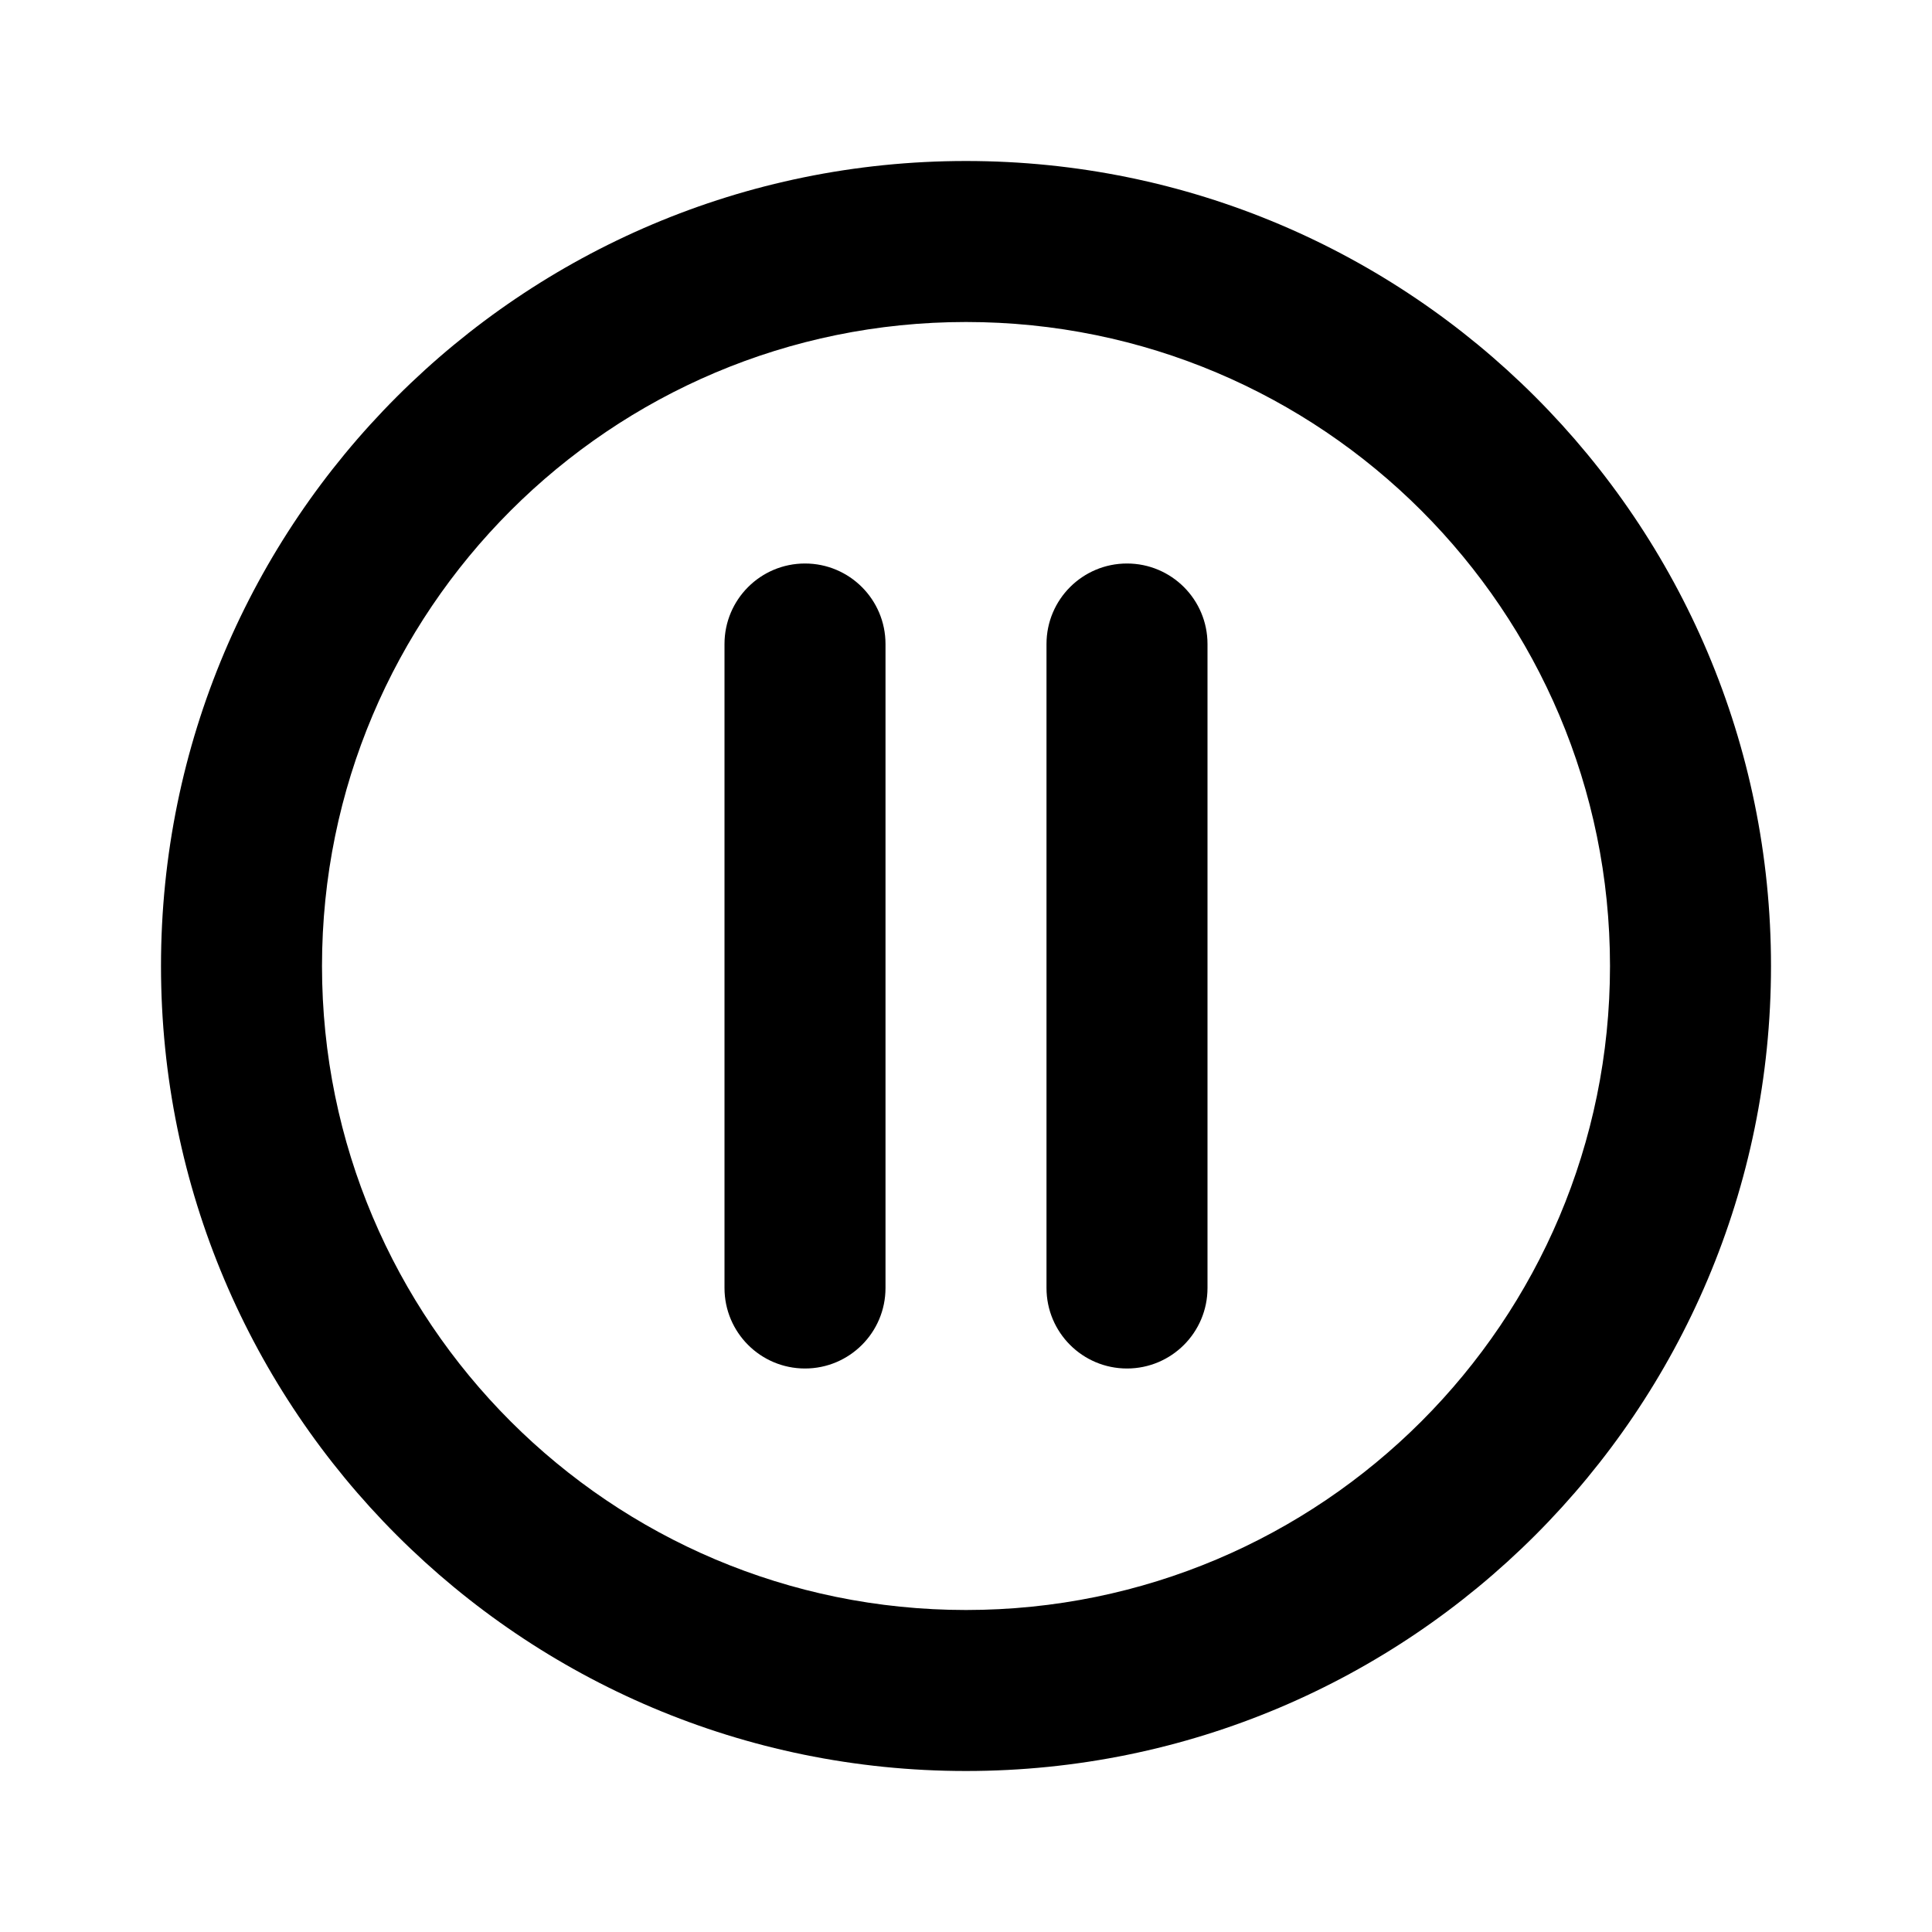
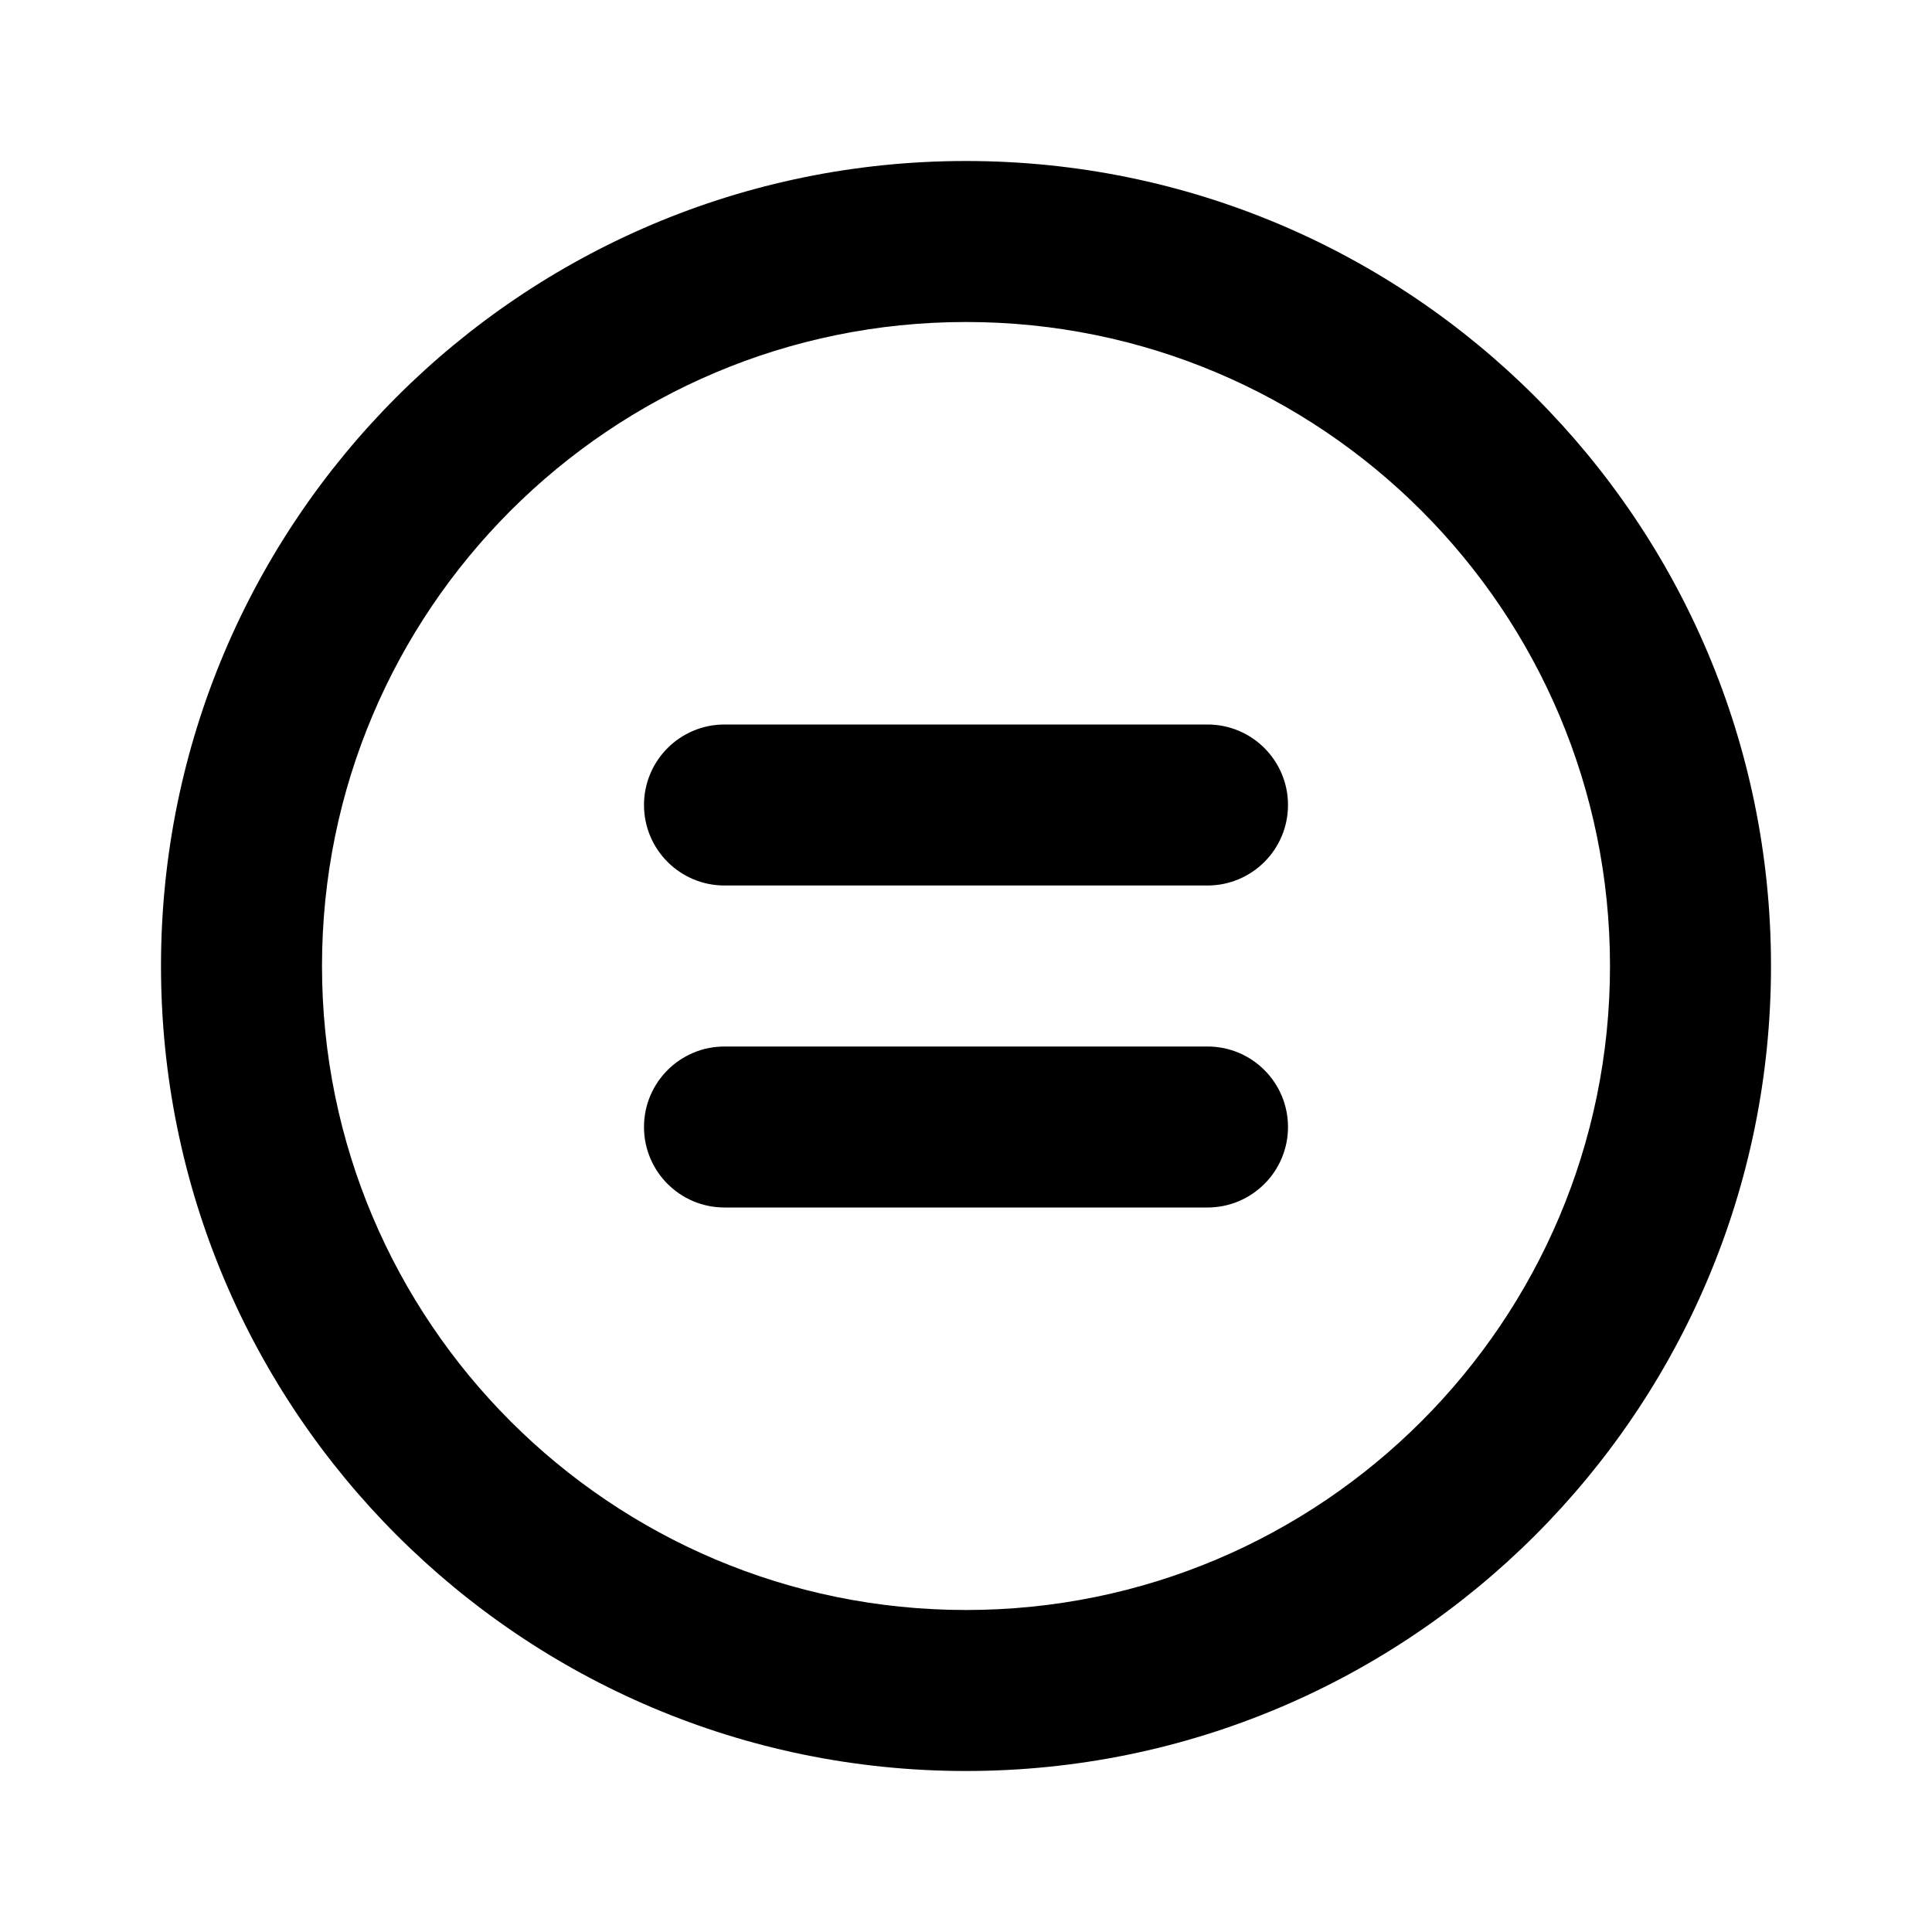
- <svg xmlns="http://www.w3.org/2000/svg" viewBox="0 0 24 24">
-   <path d="M10,7A1,1,0,0,0,9,8v8a1,1,0,0,0,2,0V8A1,1,0,0,0,10,7Zm2-5A10,10,0,1,0,22,12,10,10,0,0,0,12,2Zm0,18a8,8,0,1,1,8-8A8,8,0,0,1,12,20ZM14,7a1,1,0,0,0-1,1v8a1,1,0,0,0,2,0V8A1,1,0,0,0,14,7Z" />
+ <svg xmlns="http://www.w3.org/2000/svg" data-name="Layer 1" viewBox="0 0 24 24">
+   <path d="M15,13H9a1,1,0,0,0,0,2h6a1,1,0,0,0,0-2Zm0-4H9a1,1,0,0,0,0,2h6a1,1,0,0,0,0-2ZM12,2A10,10,0,1,0,22,12,10,10,0,0,0,12,2Zm0,18a8,8,0,1,1,8-8A8,8,0,0,1,12,20Z" />
</svg>
